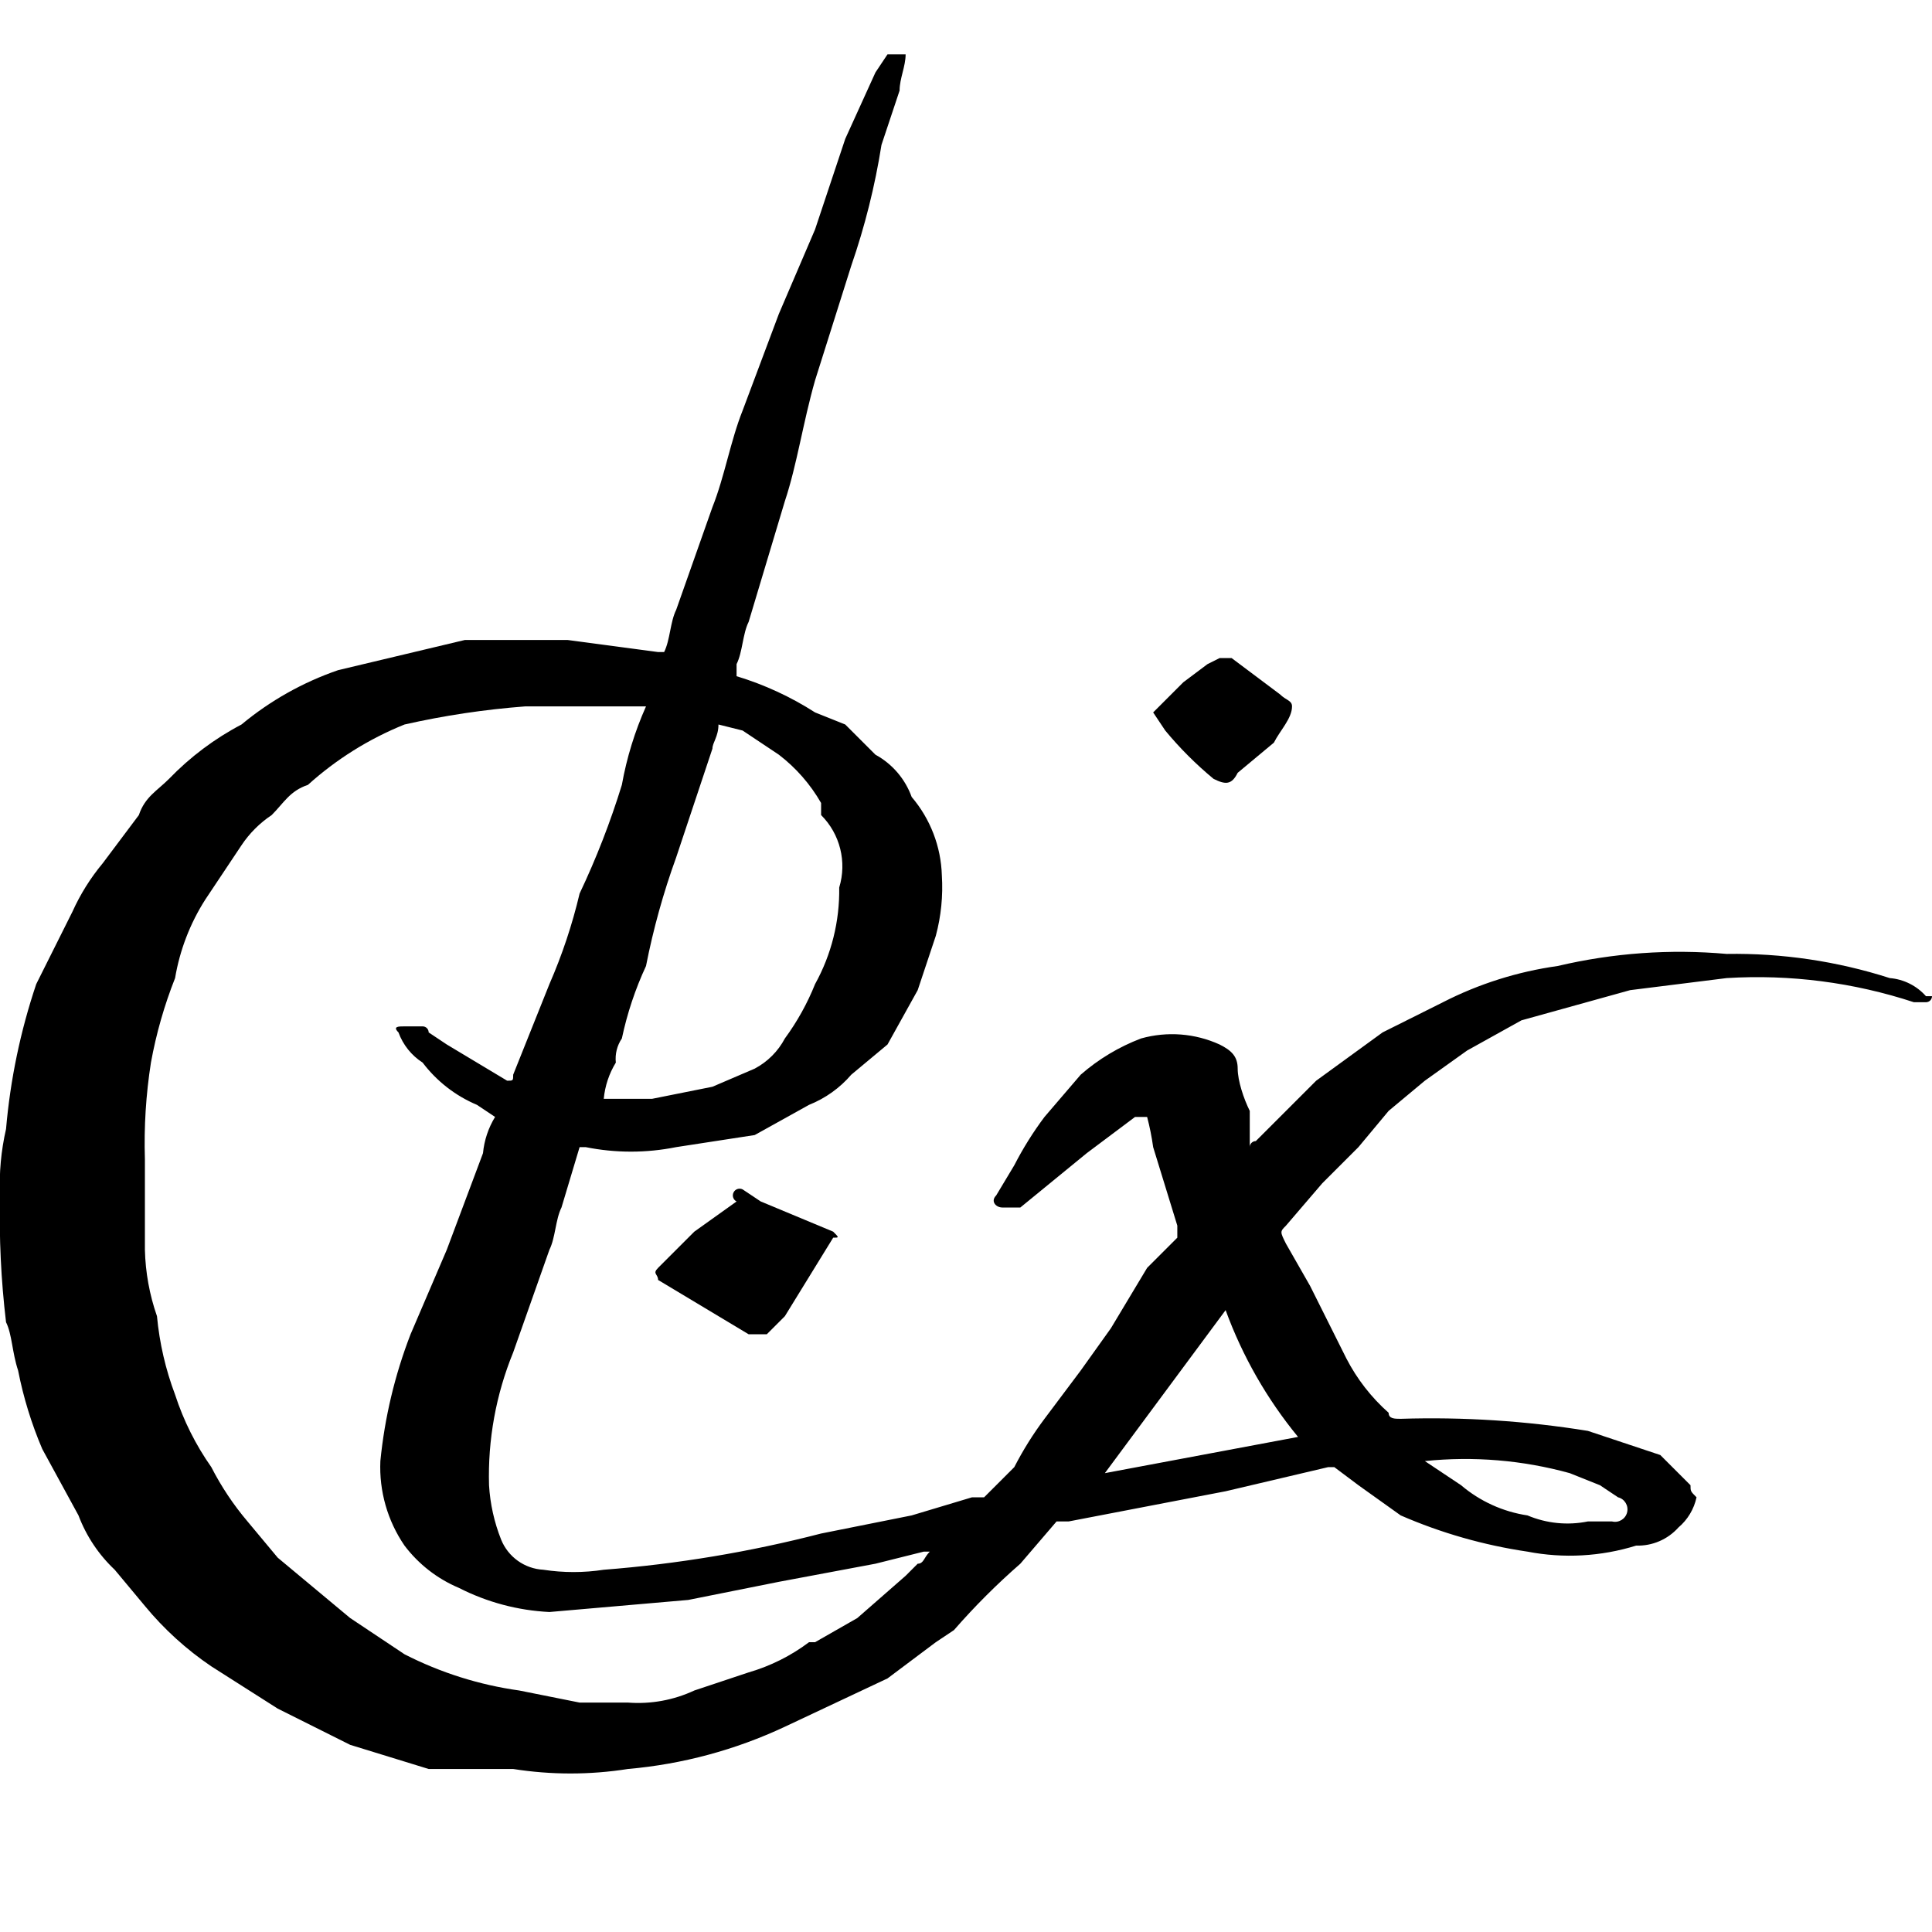
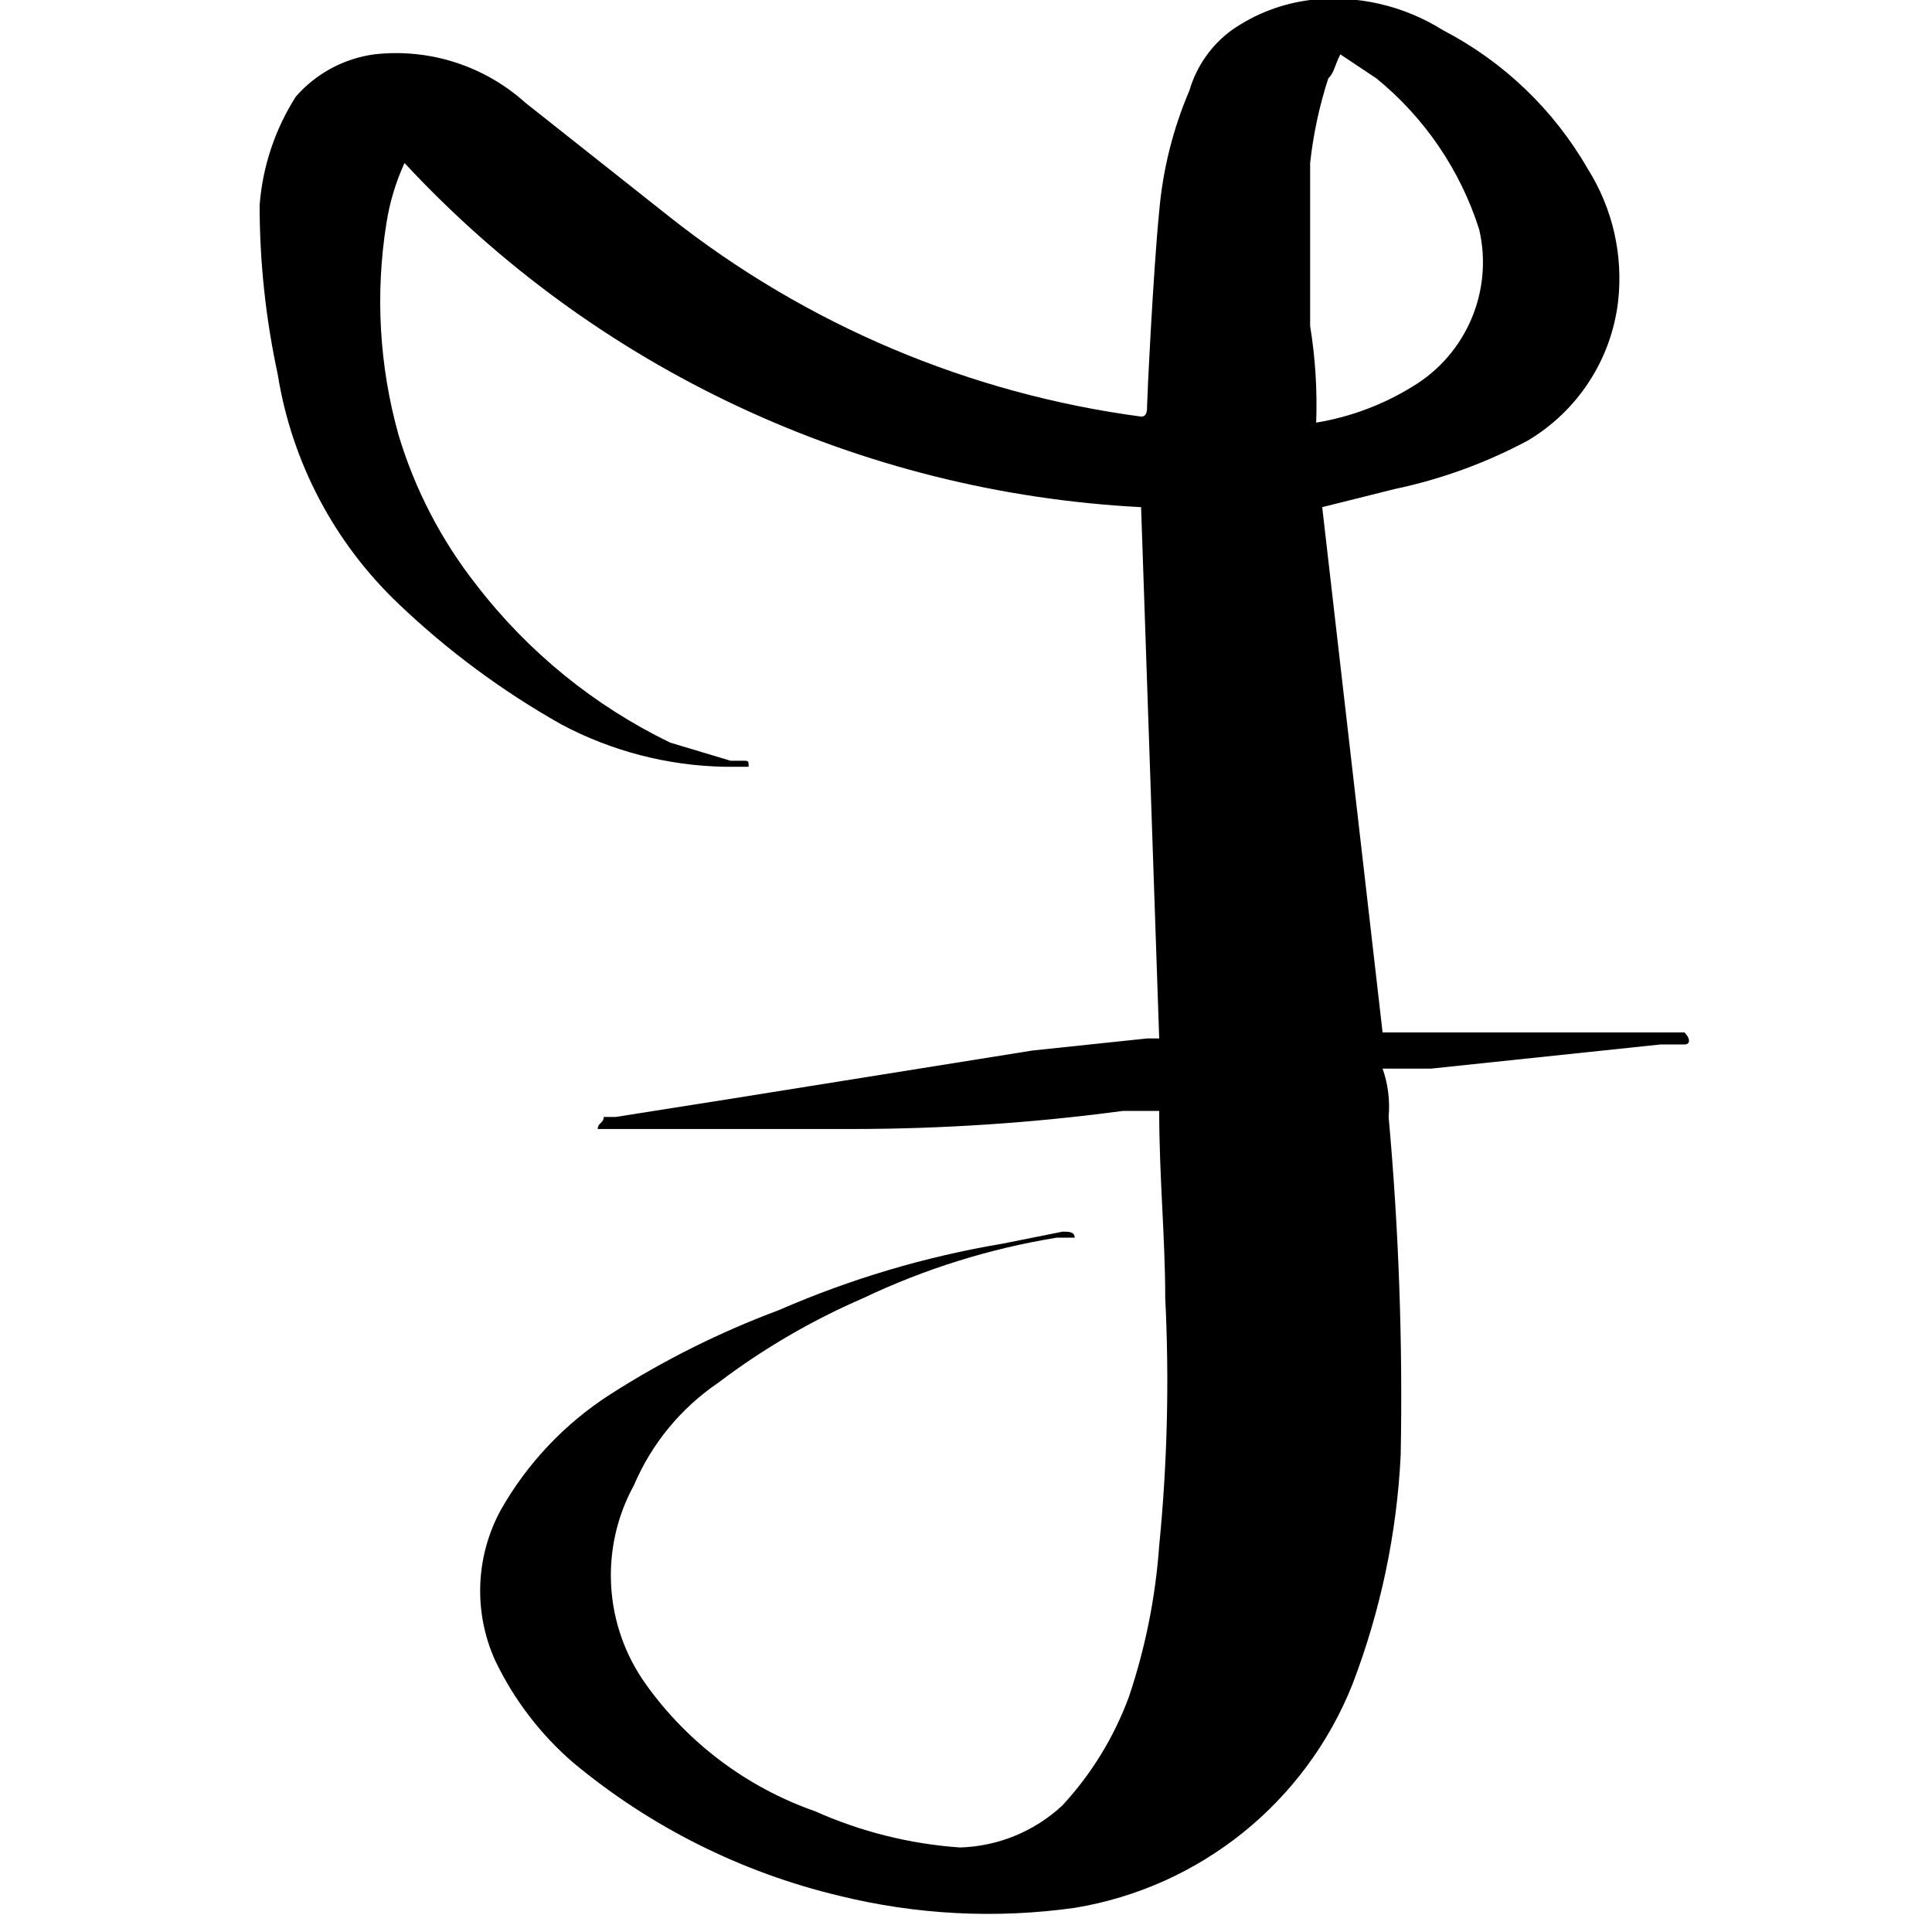
- <svg xmlns="http://www.w3.org/2000/svg" id="Layer_1" data-name="Layer 1" width="32" height="32" viewBox="0 0 32 32">
-   <path d="M11,10.8c.1-.2.1-.5.2-.7l.6-1.7c.2-.5.3-1.1.5-1.6l.6-1.6.6-1.4L14,2.3l.5-1.1.2-.3H15c0,.2-.1.4-.1.6l-.3.9a11.7,11.7,0,0,1-.5,2l-.6,1.9c-.2.7-.3,1.4-.5,2l-.6,2c-.1.2-.1.5-.2.7v.2a5.2,5.2,0,0,1,1.3.6l.5.2.5.5a1.3,1.3,0,0,1,.6.7,2.1,2.1,0,0,1,.5,1.3,3.1,3.1,0,0,1-.1,1l-.3.9-.5.9-.6.5a1.8,1.8,0,0,1-.7.5l-.9.5-1.3.2A3.8,3.8,0,0,1,9.7,19H9.6l-.3,1c-.1.2-.1.5-.2.7l-.6,1.7a5.4,5.4,0,0,0-.4,2.2,2.9,2.9,0,0,0,.2.9A.8.8,0,0,0,9,26a3.3,3.3,0,0,0,1,0,20.8,20.8,0,0,0,3.6-.6l1.5-.3,1-.3h.2l.5-.5a5.6,5.6,0,0,1,.5-.8l.6-.8.5-.7L19,21l.5-.5v-.2L19.1,19a4.3,4.3,0,0,0-.1-.5h-.2l-.8.6-1.1.9h-.3c-.1,0-.2-.1-.1-.2l.3-.5a5.6,5.6,0,0,1,.5-.8l.6-.7a3.3,3.3,0,0,1,1-.6,1.9,1.9,0,0,1,1.3.1c.2.1.3.2.3.4s.1.5.2.7V19a.1.1,0,0,1,.1-.1l.4-.4.6-.6,1.1-.8,1-.5a6,6,0,0,1,1.9-.6,8.8,8.8,0,0,1,2.8-.2,8.4,8.4,0,0,1,2.7.4.9.9,0,0,1,.6.3H32a.1.1,0,0,1-.1.1h-.2a8.3,8.3,0,0,0-3.1-.4l-1.6.2-1.8.5-.9.5-.7.5-.6.5-.5.6-.6.6-.6.7h0c-.1.1-.1.1,0,.3l.4.7.6,1.2a3.1,3.1,0,0,0,.7.9c0,.1.1.1.2.1a16.2,16.2,0,0,1,3.1.2l1.2.4.5.5c0,.1,0,.1.1.2a.9.9,0,0,1-.3.5.9.9,0,0,1-.7.3,3.7,3.7,0,0,1-1.8.1,8.3,8.3,0,0,1-2.1-.6l-.7-.5-.4-.3H22l-1.7.4-2.6.5h-.2l-.6.7a11.4,11.4,0,0,0-1.1,1.1l-.3.2-.8.6-1.7.8a7.7,7.7,0,0,1-2.6.7,6.1,6.1,0,0,1-1.9,0H7.1l-1.3-.4-1.2-.6-1.1-.7a5.2,5.2,0,0,1-1.1-1L1.9,26a2.4,2.4,0,0,1-.6-.9L.7,24a6.5,6.5,0,0,1-.4-1.3c-.1-.3-.1-.6-.2-.8A14.8,14.8,0,0,1,0,19.8a4.1,4.1,0,0,1,.1-1.1,10.3,10.3,0,0,1,.5-2.4l.6-1.2a3.5,3.5,0,0,1,.5-.8l.6-.8c.1-.3.3-.4.5-.6A4.7,4.7,0,0,1,4,12a5.1,5.1,0,0,1,1.6-.9l2.1-.5H9.4l1.5.2Zm-.3.9h-2a13.8,13.8,0,0,0-2,.3,5.4,5.4,0,0,0-1.6,1c-.3.1-.4.3-.6.5A1.8,1.8,0,0,0,4,14l-.6.9a3.5,3.5,0,0,0-.5,1.3,7.4,7.4,0,0,0-.4,1.4,8.6,8.6,0,0,0-.1,1.6v1.5a3.6,3.6,0,0,0,.2,1.1,5,5,0,0,0,.3,1.3,4.5,4.5,0,0,0,.6,1.2,4.7,4.7,0,0,0,.6.9l.5.6,1.2,1,.9.6a6,6,0,0,0,1.9.6l1,.2h.8a2.2,2.2,0,0,0,1.1-.2l.9-.3a3.1,3.1,0,0,0,1-.5h.1l.7-.4.8-.7.2-.2c.1,0,.1-.1.2-.2h-.1l-.8.2-1.6.3-1.5.3-2.3.2a3.7,3.7,0,0,1-1.5-.4,2.2,2.2,0,0,1-.9-.7,2.3,2.3,0,0,1-.4-1.4,8,8,0,0,1,.5-2.1l.6-1.4L8,19.1a1.4,1.4,0,0,1,.2-.6h0l-.3-.2a2.2,2.2,0,0,1-.9-.7,1,1,0,0,1-.4-.5c-.1-.1,0-.1.1-.1H7a.1.1,0,0,1,.1.1l.3.2,1,.6c.1,0,.1,0,.1-.1l.6-1.5a8.8,8.8,0,0,0,.5-1.5,13.4,13.4,0,0,0,.7-1.8A5.6,5.6,0,0,1,10.7,11.7Zm1.2.3c0,.2-.1.3-.1.4l-.6,1.8a12.1,12.1,0,0,0-.5,1.8,5.6,5.6,0,0,0-.4,1.2.6.6,0,0,0-.1.4,1.4,1.4,0,0,0-.2.6h.8l1-.2.7-.3a1.2,1.2,0,0,0,.5-.5,4.1,4.1,0,0,0,.5-.9,3.2,3.2,0,0,0,.4-1.6,1.2,1.2,0,0,0-.3-1.2v-.2a2.7,2.7,0,0,0-.7-.8l-.6-.4Zm8.4,9.7-2,2.7,3.2-.6A7.2,7.2,0,0,1,20.3,21.7Zm3.3,2.5h0l.6.4a2.2,2.2,0,0,0,1.1.5,1.7,1.7,0,0,0,1,.1h.4a.2.2,0,0,0,.1-.4l-.3-.2-.5-.2A6.5,6.5,0,0,0,23.6,24.2Z" />
-   <path d="M12.3,19.7l.3.2,1.2.5h0c.1.1.1.1,0,.1h0L13,21.8l-.3.3h-.3l-1-.6-.5-.3c0-.1-.1-.1,0-.2l.3-.3.3-.3.7-.5A.1.1,0,0,1,12.3,19.7Z" />
-   <path d="M20.2,10.9h.2l.8.6c.1.1.2.1.2.2h0c0,.2-.2.4-.3.6l-.6.5h0c-.1.2-.2.2-.4.1a6,6,0,0,1-.8-.8l-.2-.3h0l.5-.5L20,11Z" />
+ <svg xmlns="http://www.w3.org/2000/svg" width="32" height="32" viewBox="0 0 32 32">
+   <path d="M21.9 8.4l1 8.7h5c.1.1.1.2 0 .2h-.4l-3.8.4h-.8a1.9 1.9 0 0 1 .1.8 51.5 51.5 0 0 1 .2 5.6 12.3 12.3 0 0 1-.8 3.8 6 6 0 0 1-4.6 3.7 10.3 10.3 0 0 1-3.9-.2 10.8 10.8 0 0 1-4.4-2.2 5.2 5.2 0 0 1-1.3-1.7 2.8 2.8 0 0 1 .1-2.5 5.5 5.5 0 0 1 1.8-1.9 14.7 14.7 0 0 1 2.8-1.4 15.8 15.8 0 0 1 3.7-1.1l1-.2c.1 0 .2 0 .2.1h-.3a11.9 11.9 0 0 0-3.2 1 11.6 11.6 0 0 0-2.4 1.4 3.9 3.9 0 0 0-1.4 1.7 3.1 3.1 0 0 0 .2 3.3 5.8 5.8 0 0 0 2.8 2.1 7.1 7.1 0 0 0 2.4.6 2.6 2.6 0 0 0 1.7-.7 5.4 5.4 0 0 0 1.1-1.8 10.1 10.1 0 0 0 .5-2.5 27.7 27.7 0 0 0 .1-4.1c0-1-.1-2-.1-3.1h-.6a34 34 0 0 1-4.5.3H9.9c0-.1.1-.1.1-.2h.2l1.9-.3 5-.8 1.9-.2h.2l-.3-8.8A17.9 17.9 0 0 1 6.7 2.7a3.8 3.8 0 0 0-.3 1 8.2 8.2 0 0 0 .2 3.5 7.5 7.5 0 0 0 1.3 2.5 9 9 0 0 0 3.2 2.6l1 .3h.2c.1 0 .1 0 .1.1H12a6 6 0 0 1-2.7-.7 13.5 13.5 0 0 1-2.7-2 6.7 6.7 0 0 1-2-3.8 13.3 13.3 0 0 1-.3-2.8 3.9 3.9 0 0 1 .6-1.8A2.1 2.1 0 0 1 6.2.9a3.2 3.2 0 0 1 2.5.8l2.4 1.9a16 16 0 0 0 7.8 3.3c.1 0 .1-.1.1-.2s.1-2.2.2-3.2a6.5 6.5 0 0 1 .5-2 1.9 1.9 0 0 1 .7-1 2.9 2.9 0 0 1 1.3-.5 3.4 3.4 0 0 1 2.2.5 5.9 5.9 0 0 1 2.4 2.3 3.4 3.4 0 0 1 .5 2.2 3.1 3.1 0 0 1-1.5 2.3 8.3 8.3 0 0 1-2.2.8zM21.8 7a4.4 4.4 0 0 0 1.6-.6 2.4 2.4 0 0 0 1.1-2.6 5.3 5.3 0 0 0-1.7-2.5l-.6-.4c-.1.2-.1.3-.2.4a7 7 0 0 0-.3 1.4v2.7a8.1 8.1 0 0 1 .1 1.6z" />
</svg>
